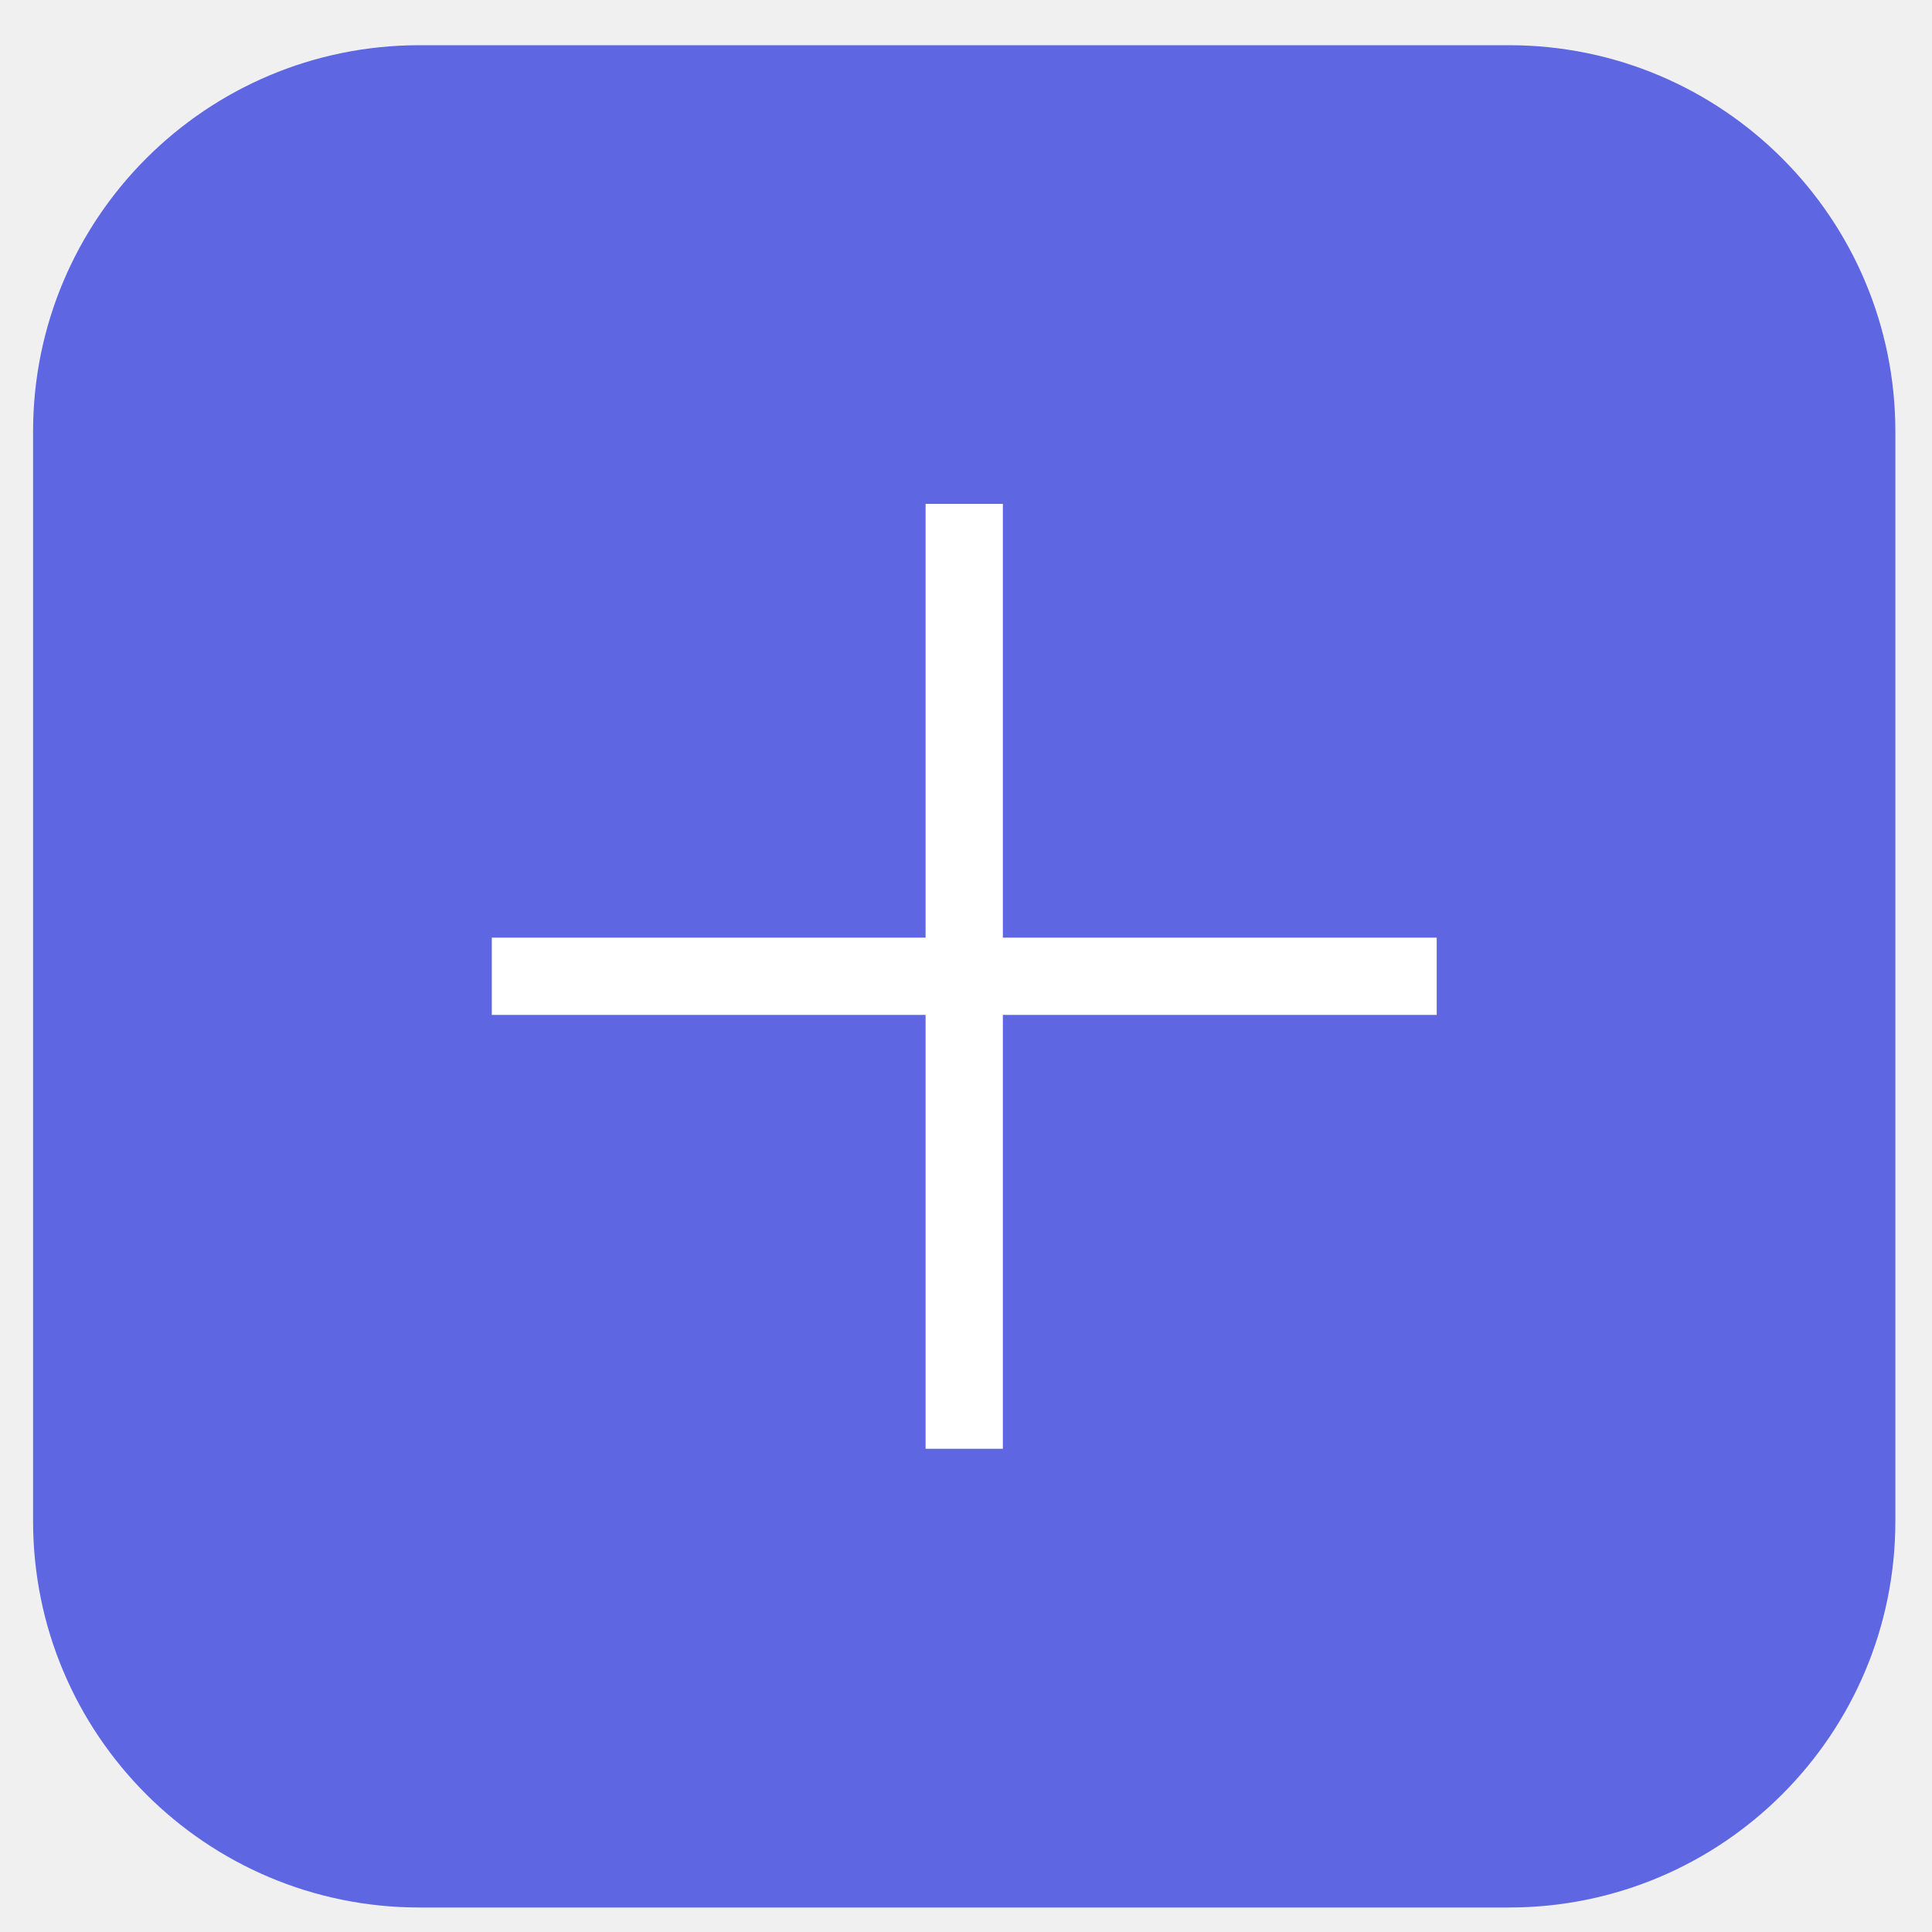
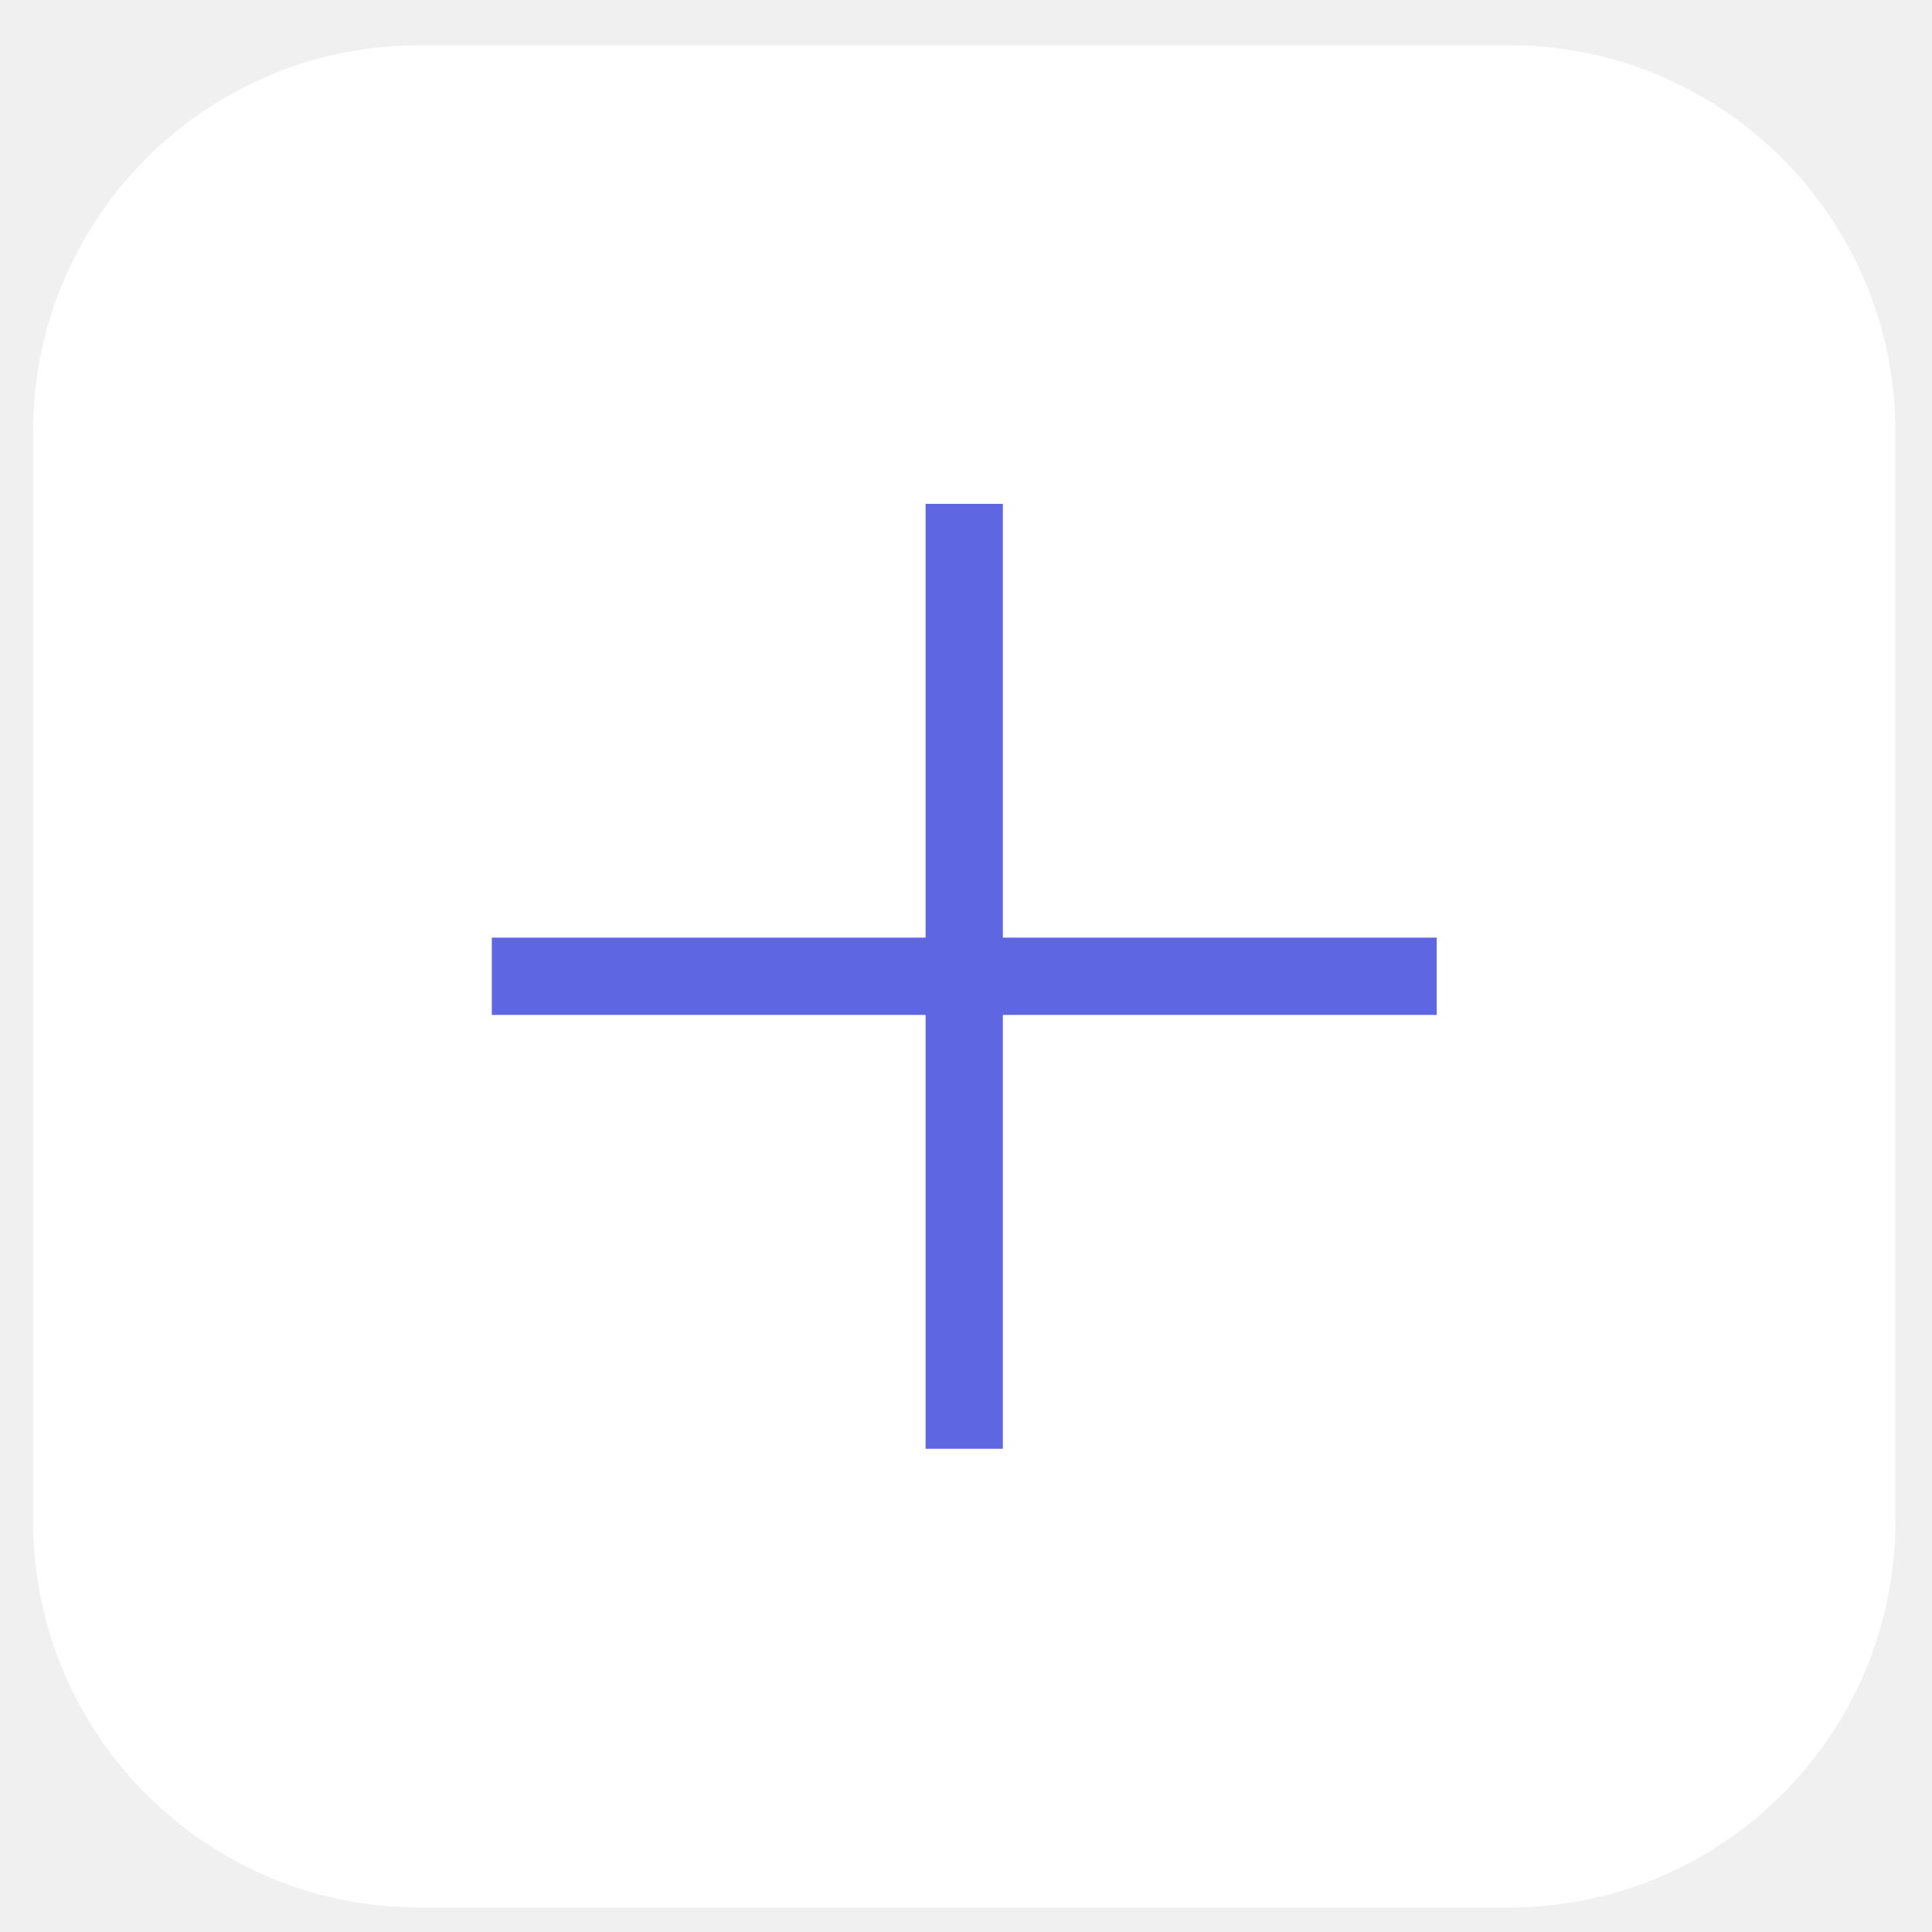
<svg xmlns="http://www.w3.org/2000/svg" width="25" height="25" viewBox="0 0 25 25" fill="none">
-   <rect x="0.428" y="0.585" width="24.098" height="24.098" rx="5" fill="#5F66E1" />
-   <path d="M12.477 6.52V18.747" stroke="white" />
-   <path d="M18.591 12.633L6.364 12.633" stroke="white" />
+   <rect x="0.428" y="0.585" width="24.098" height="24.098" rx="5" fill="white" />
+   <path d="M12.477 6.52V18.747" stroke="#5F66E1" />
+   <path d="M18.591 12.633L6.364 12.633" stroke="#5F66E1" />
</svg>
